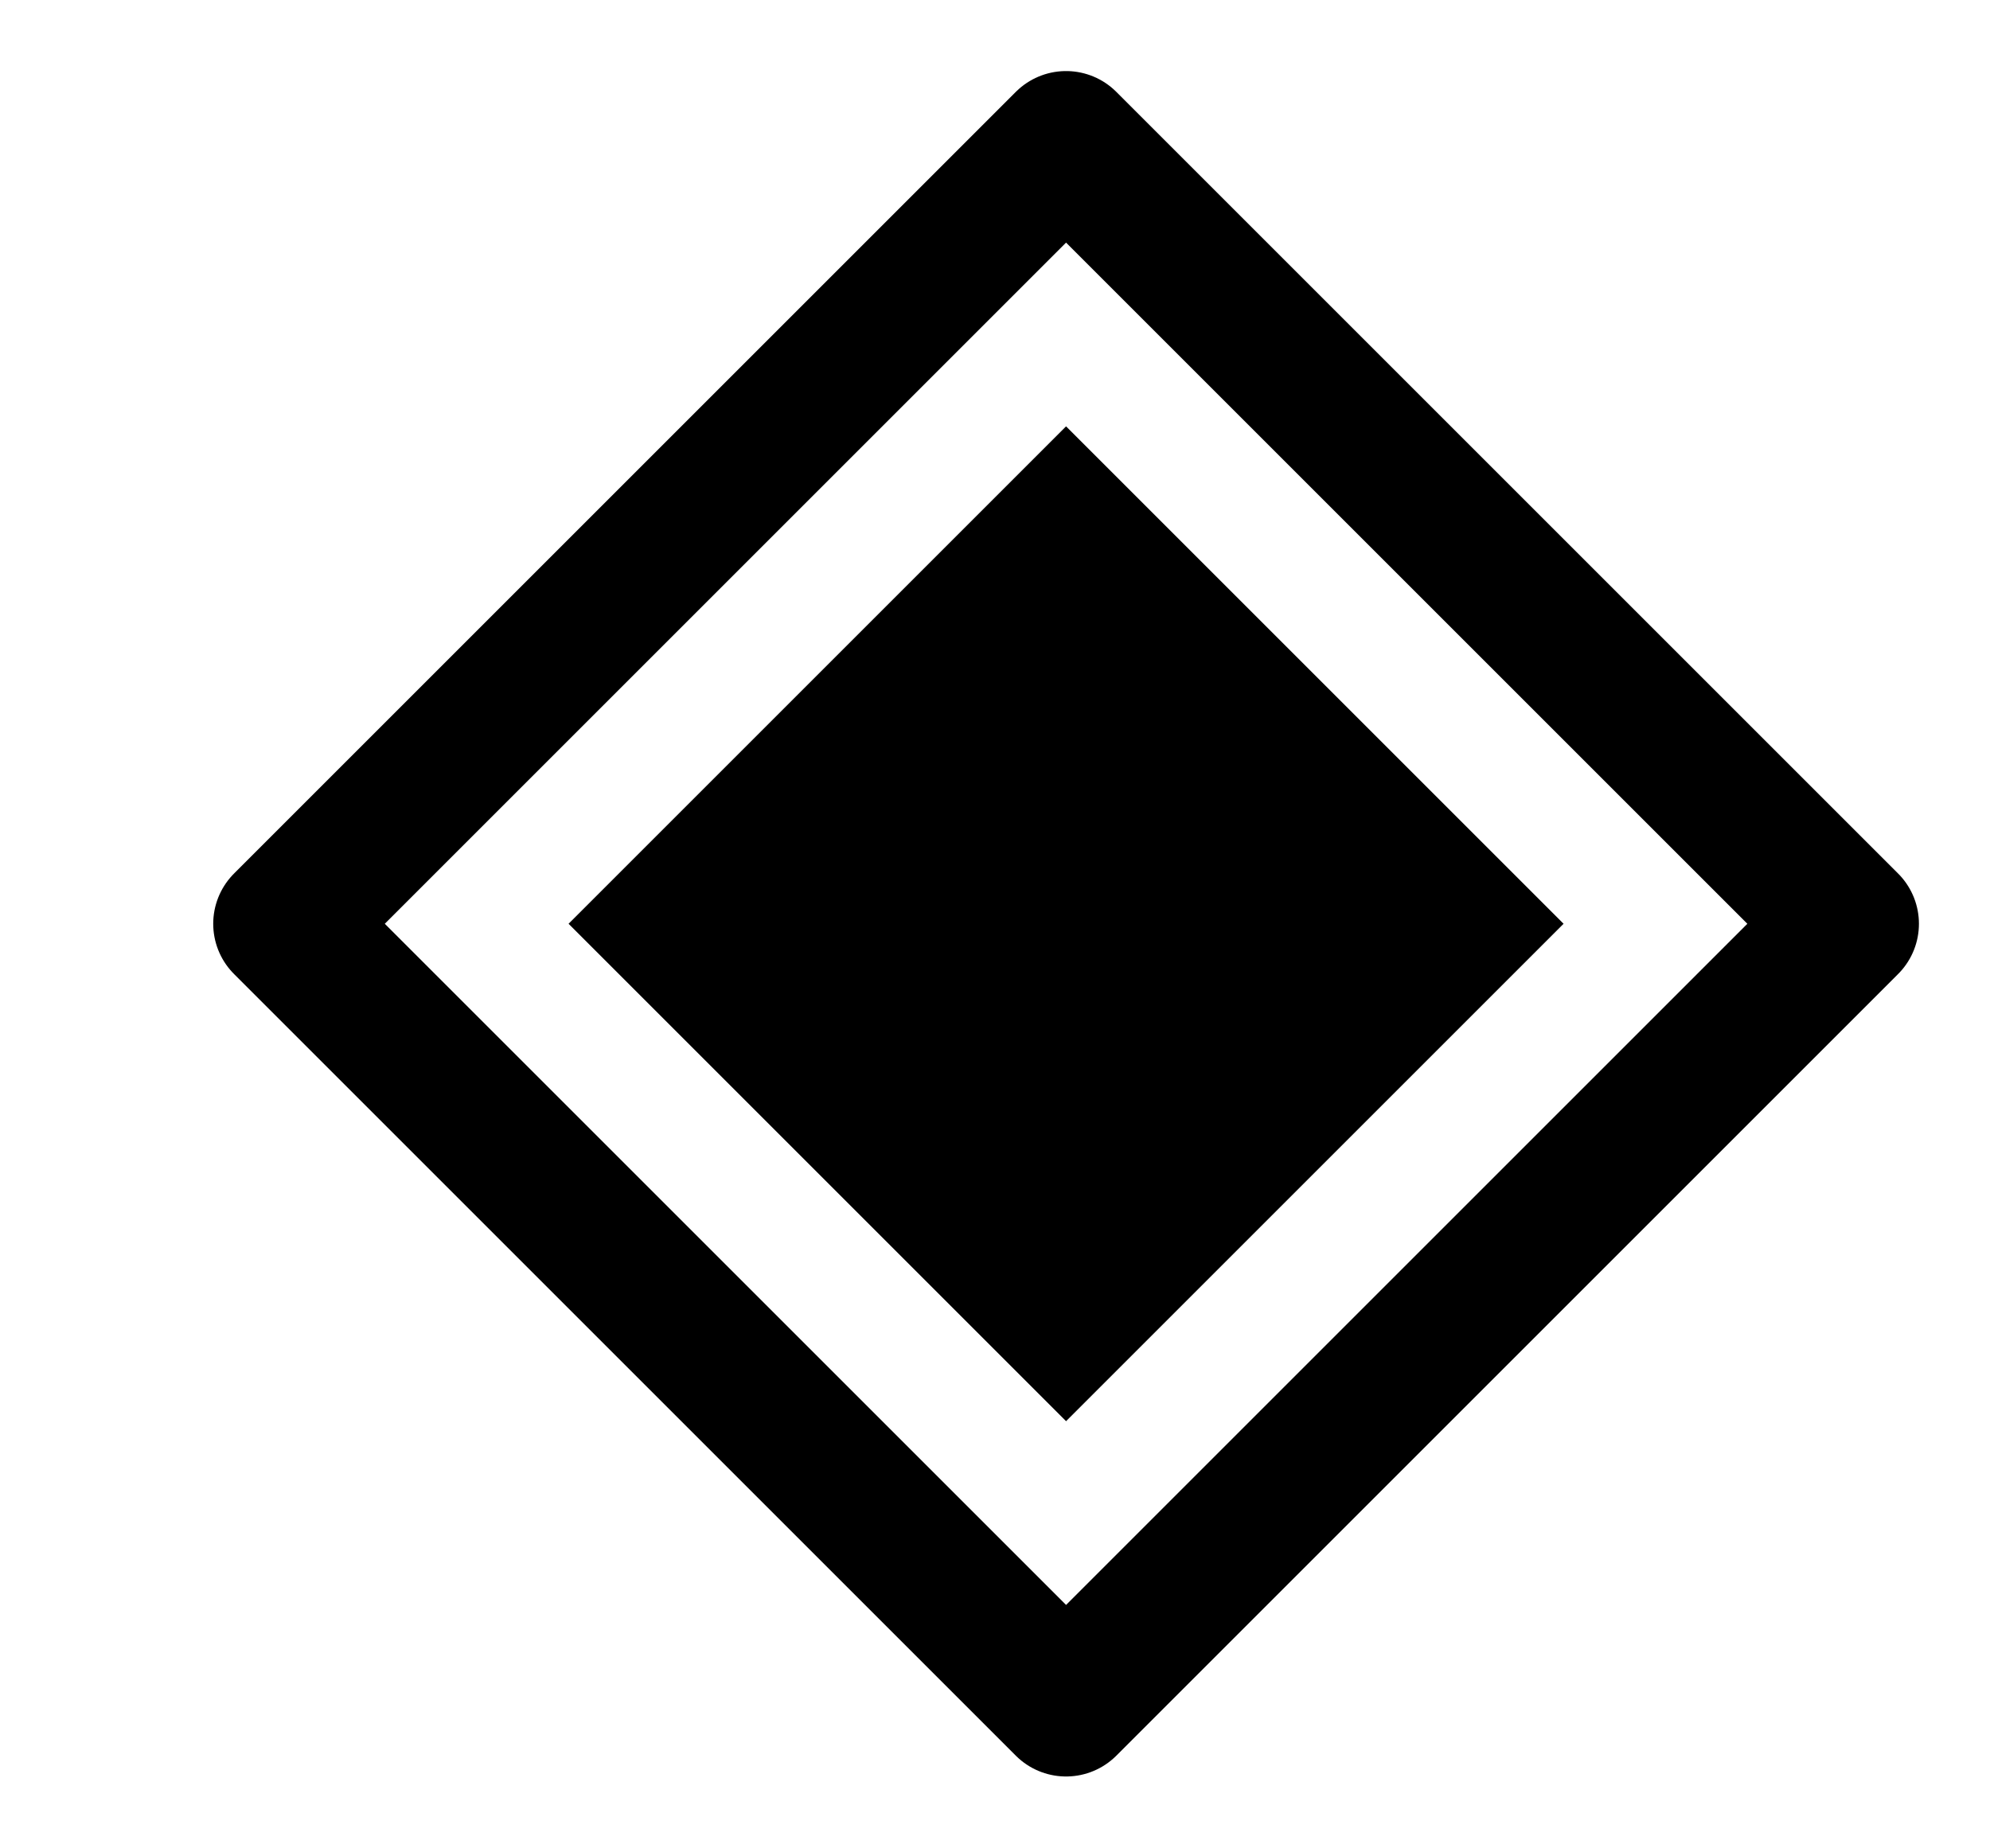
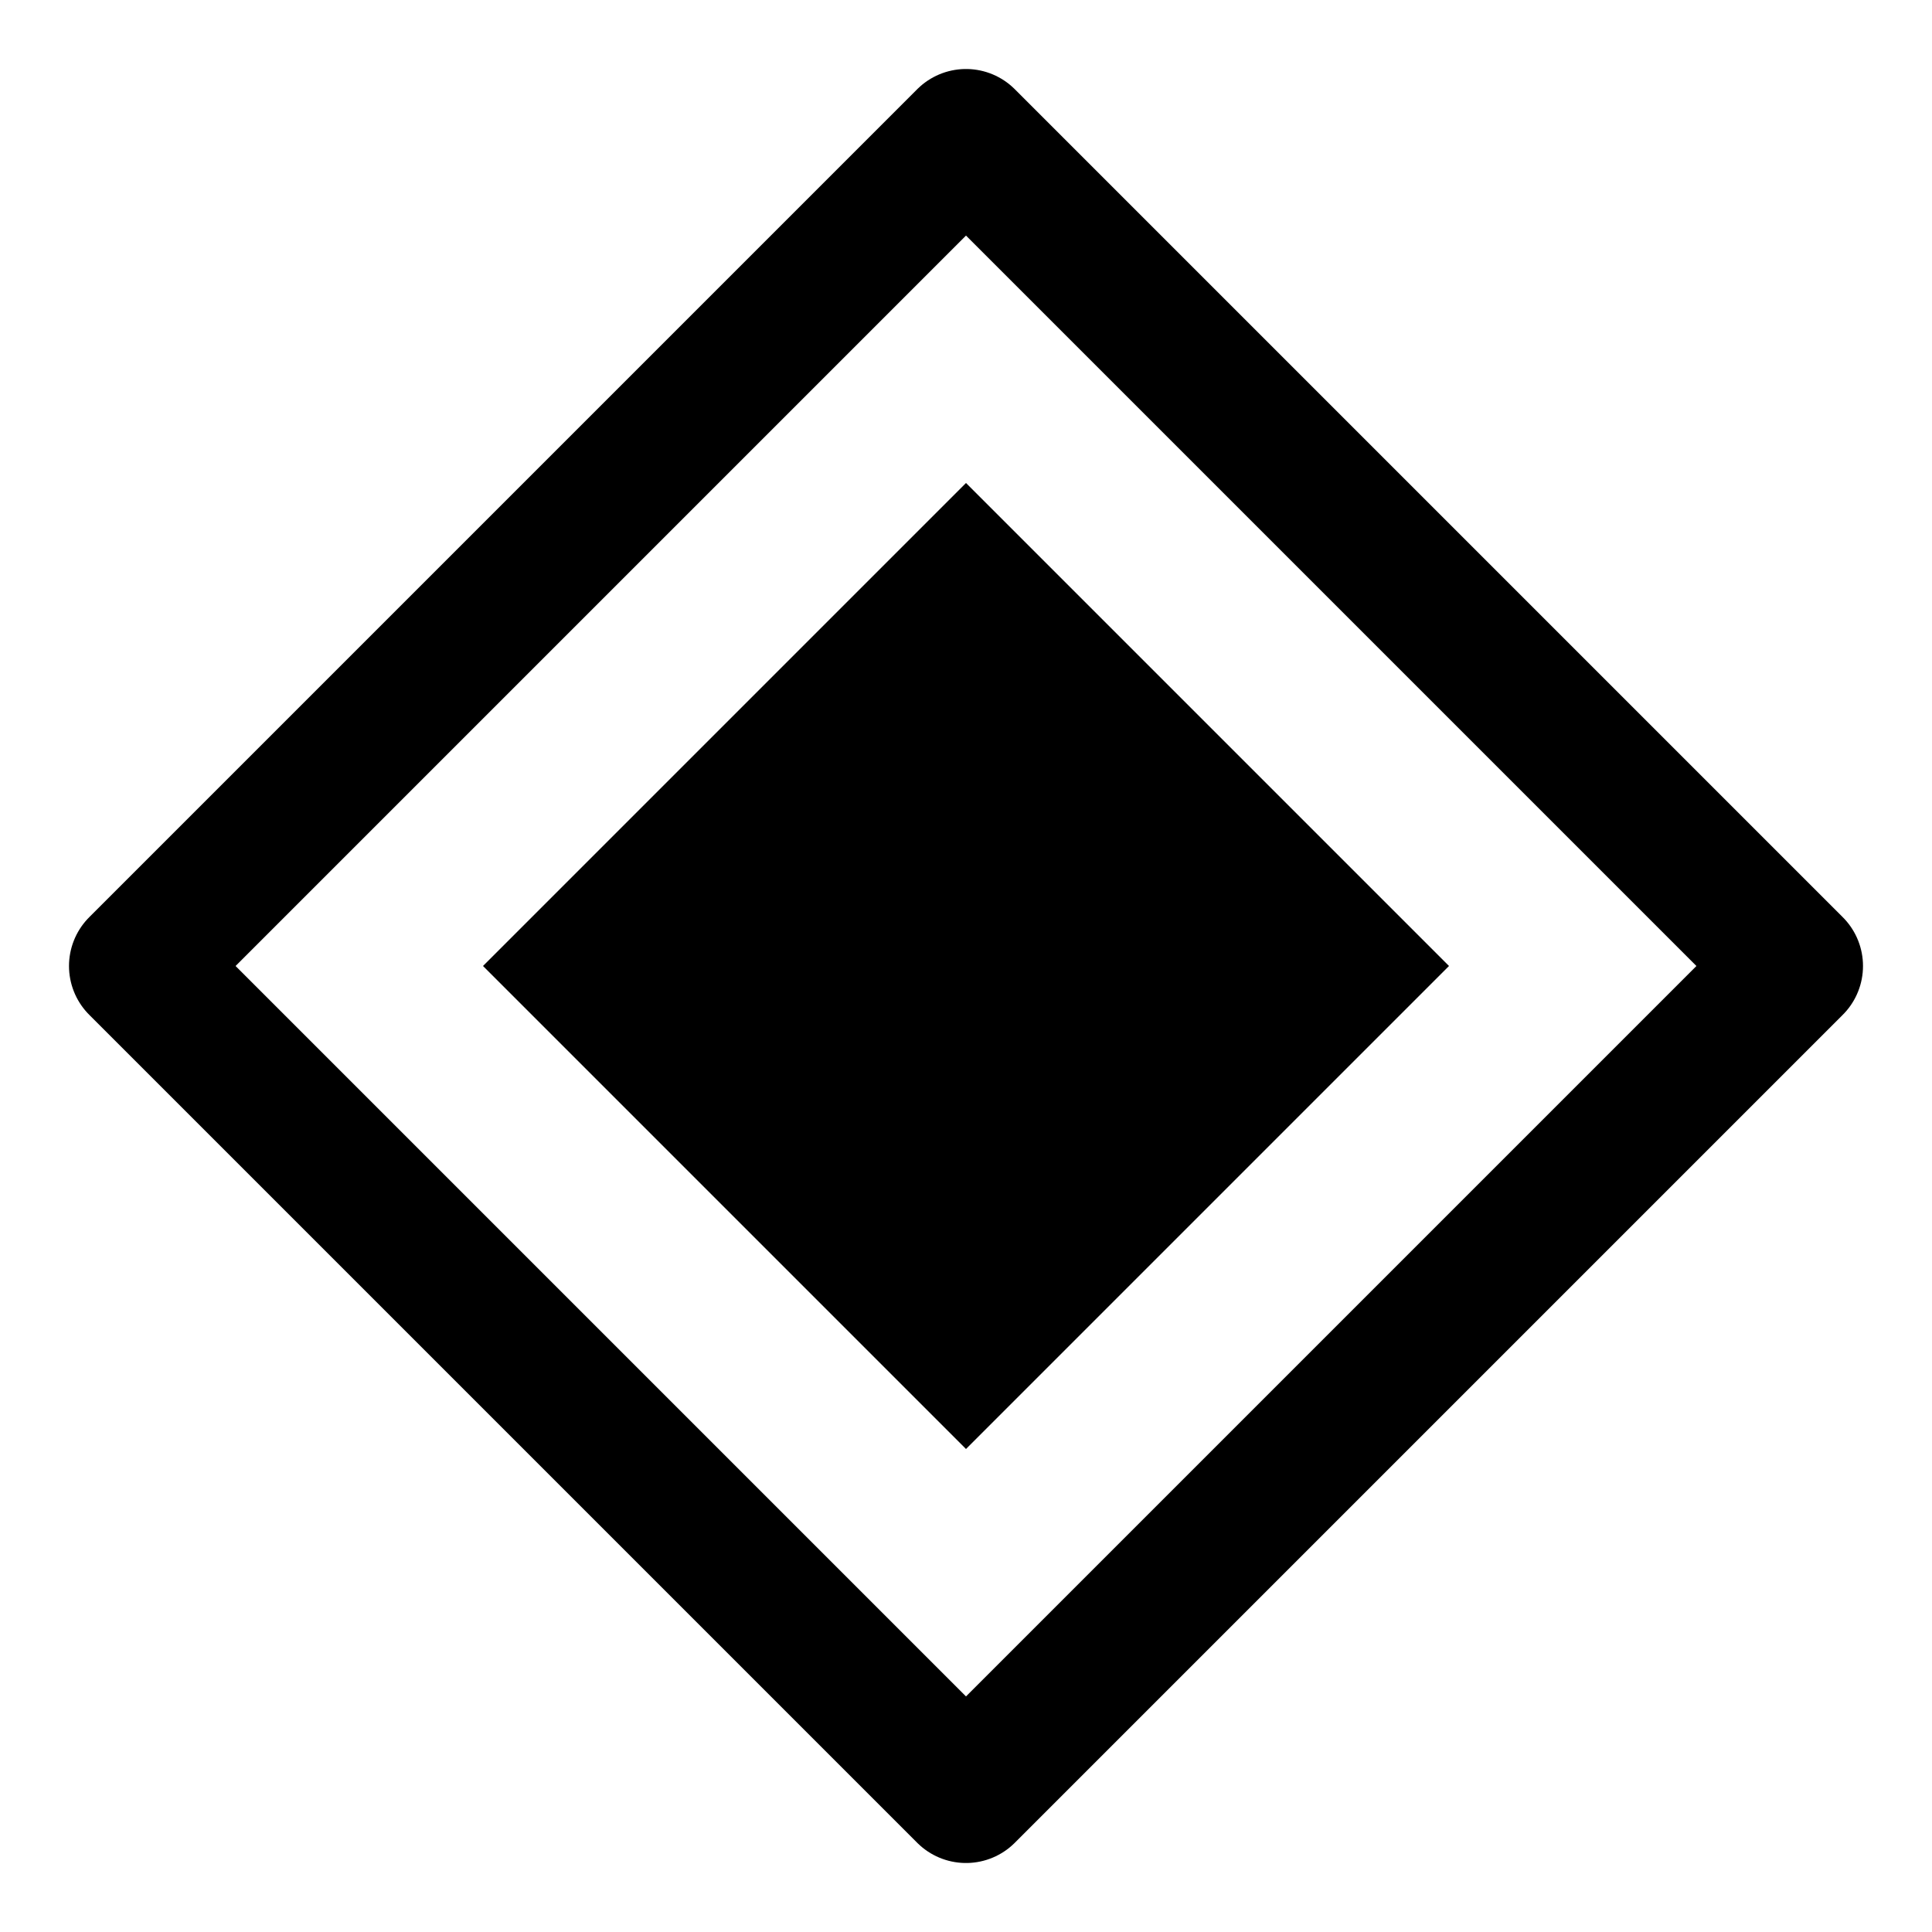
- <svg xmlns="http://www.w3.org/2000/svg" width="14px" height="13px" viewBox="0 0 14 13" version="1.1">
+ <svg xmlns="http://www.w3.org/2000/svg" width="14px" height="14px" viewBox="0 0 14 14" version="1.1">
  <g id="New-Group">
-     <path id="Losango-copiar-1" d="M7.5 3 L4 6.5 7.5 10 11 6.5 Z" fill="#000000" fill-opacity="1" stroke="none" />
-     <path id="Losango" d="M7.5 1 L2 6.5 7.5 12 13 6.5 Z" fill="none" stroke="#000000" stroke-width="1" stroke-opacity="1" stroke-linejoin="round" stroke-linecap="round" />
+     <g id="New-Group-1">
+       <g id="12x12">
+         <path id="Losango-copiar-1" d="M7 3.5 L3.5 7 7 10.5 10.5 7 Z" fill="#000000" fill-opacity="1" stroke="none" />
+         <path id="Losango" d="M7 1 L1 7 7 13 13 7 Z" fill="none" stroke="#000000" stroke-width="1" stroke-opacity="1" stroke-linejoin="round" stroke-linecap="round" />
+       </g>
+     </g>
  </g>
</svg>
